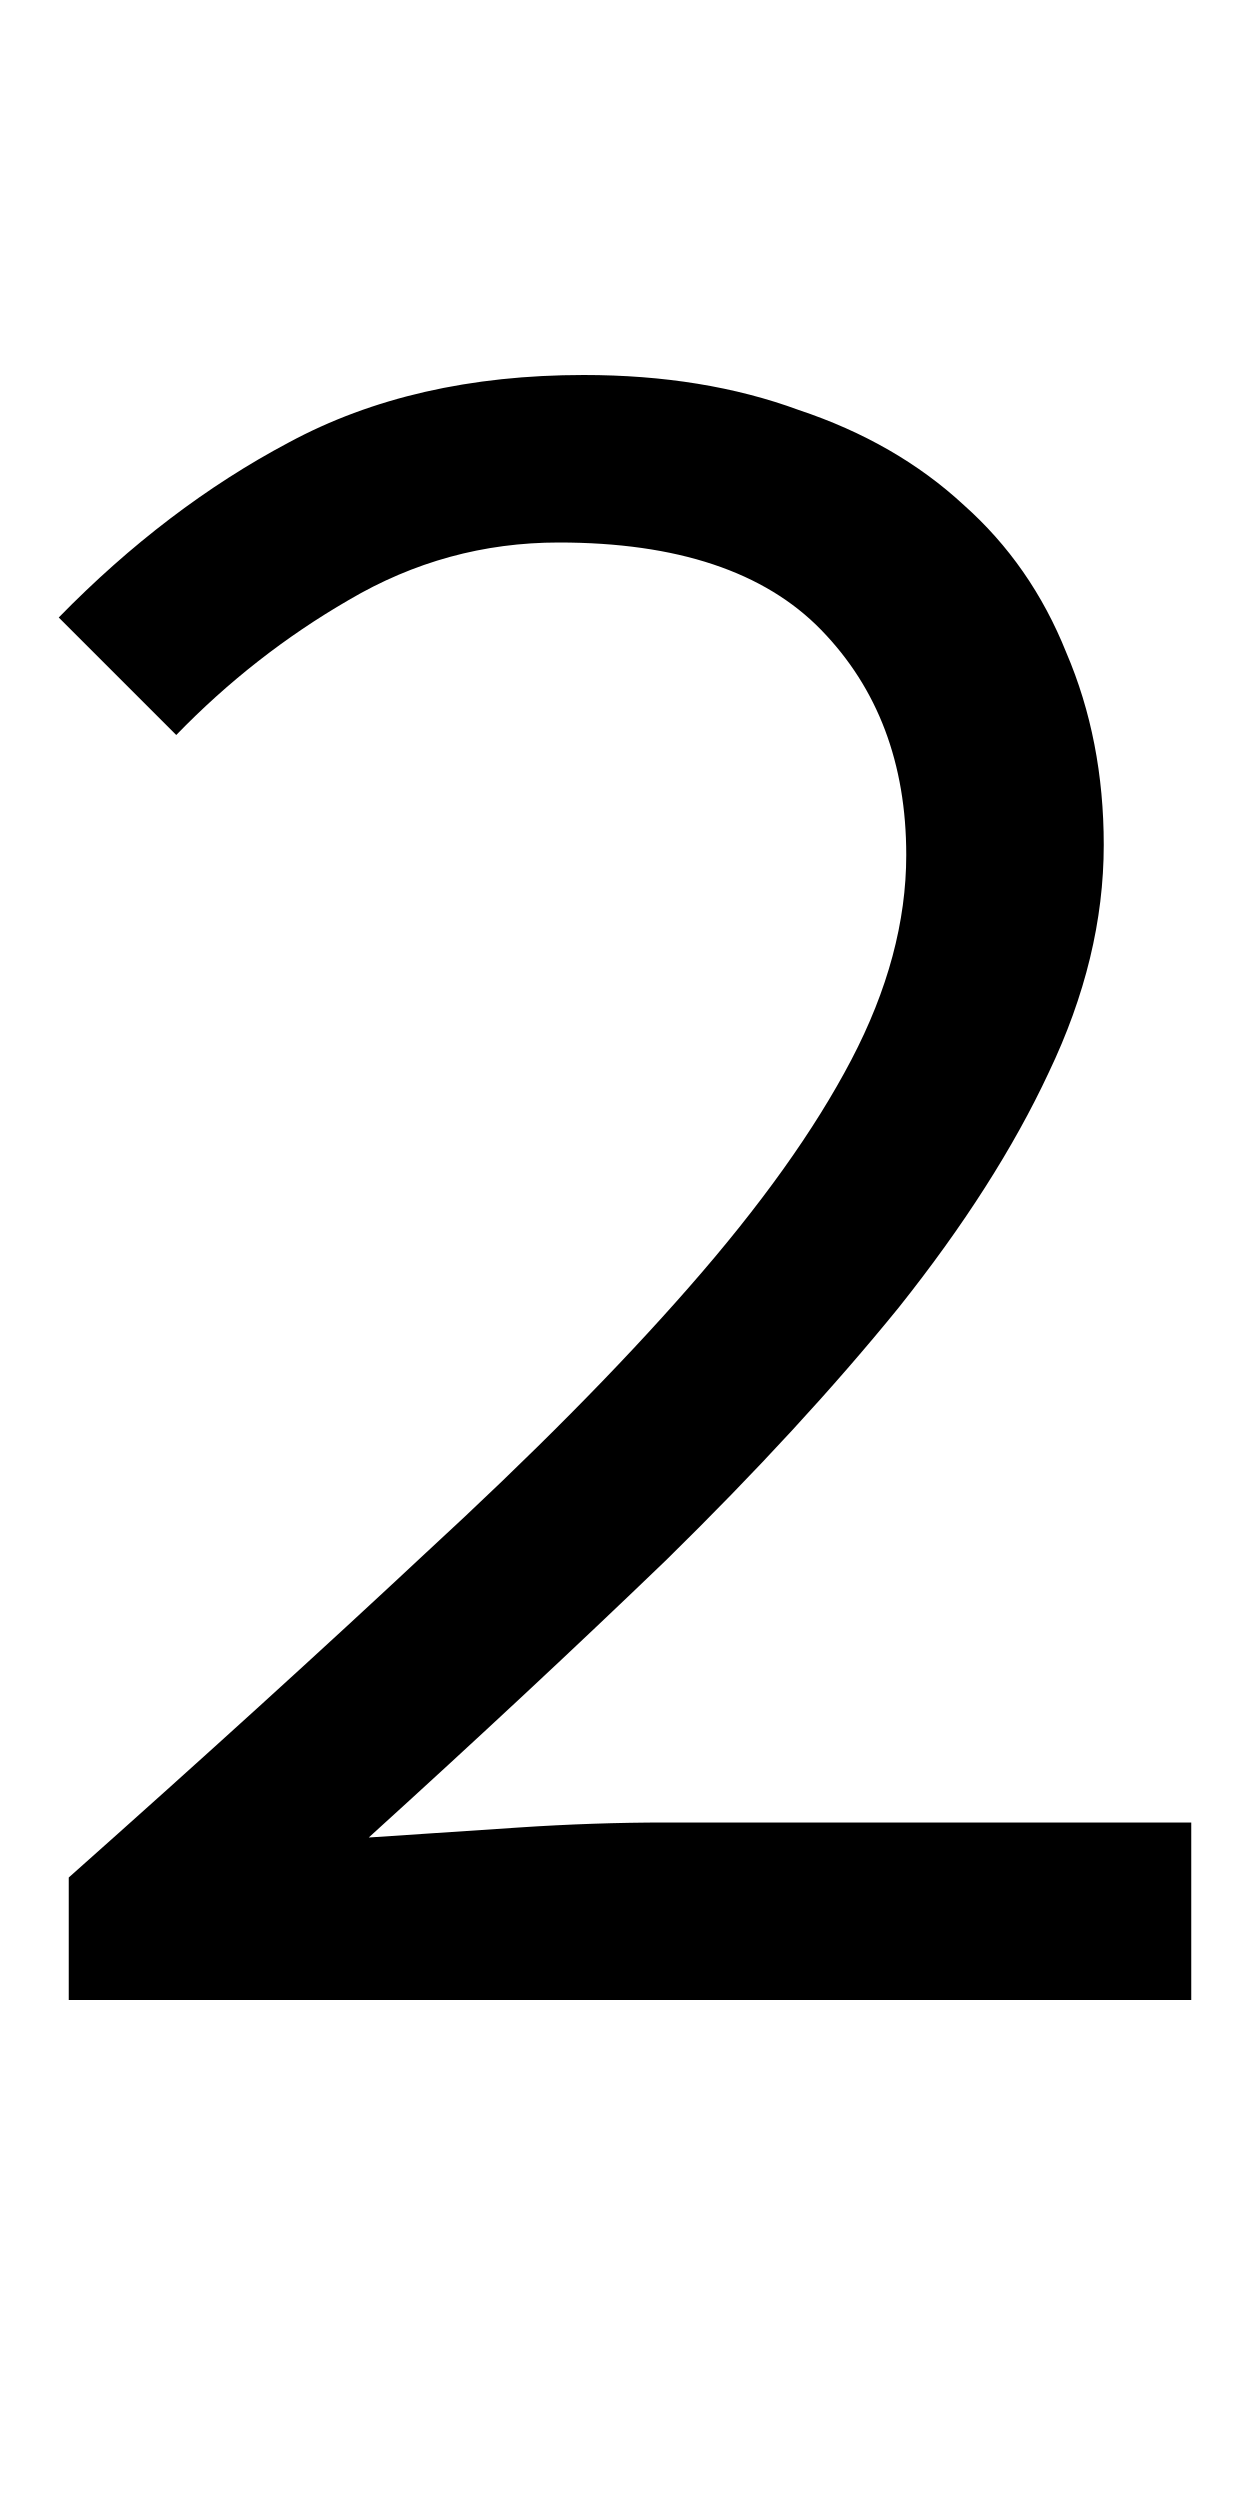
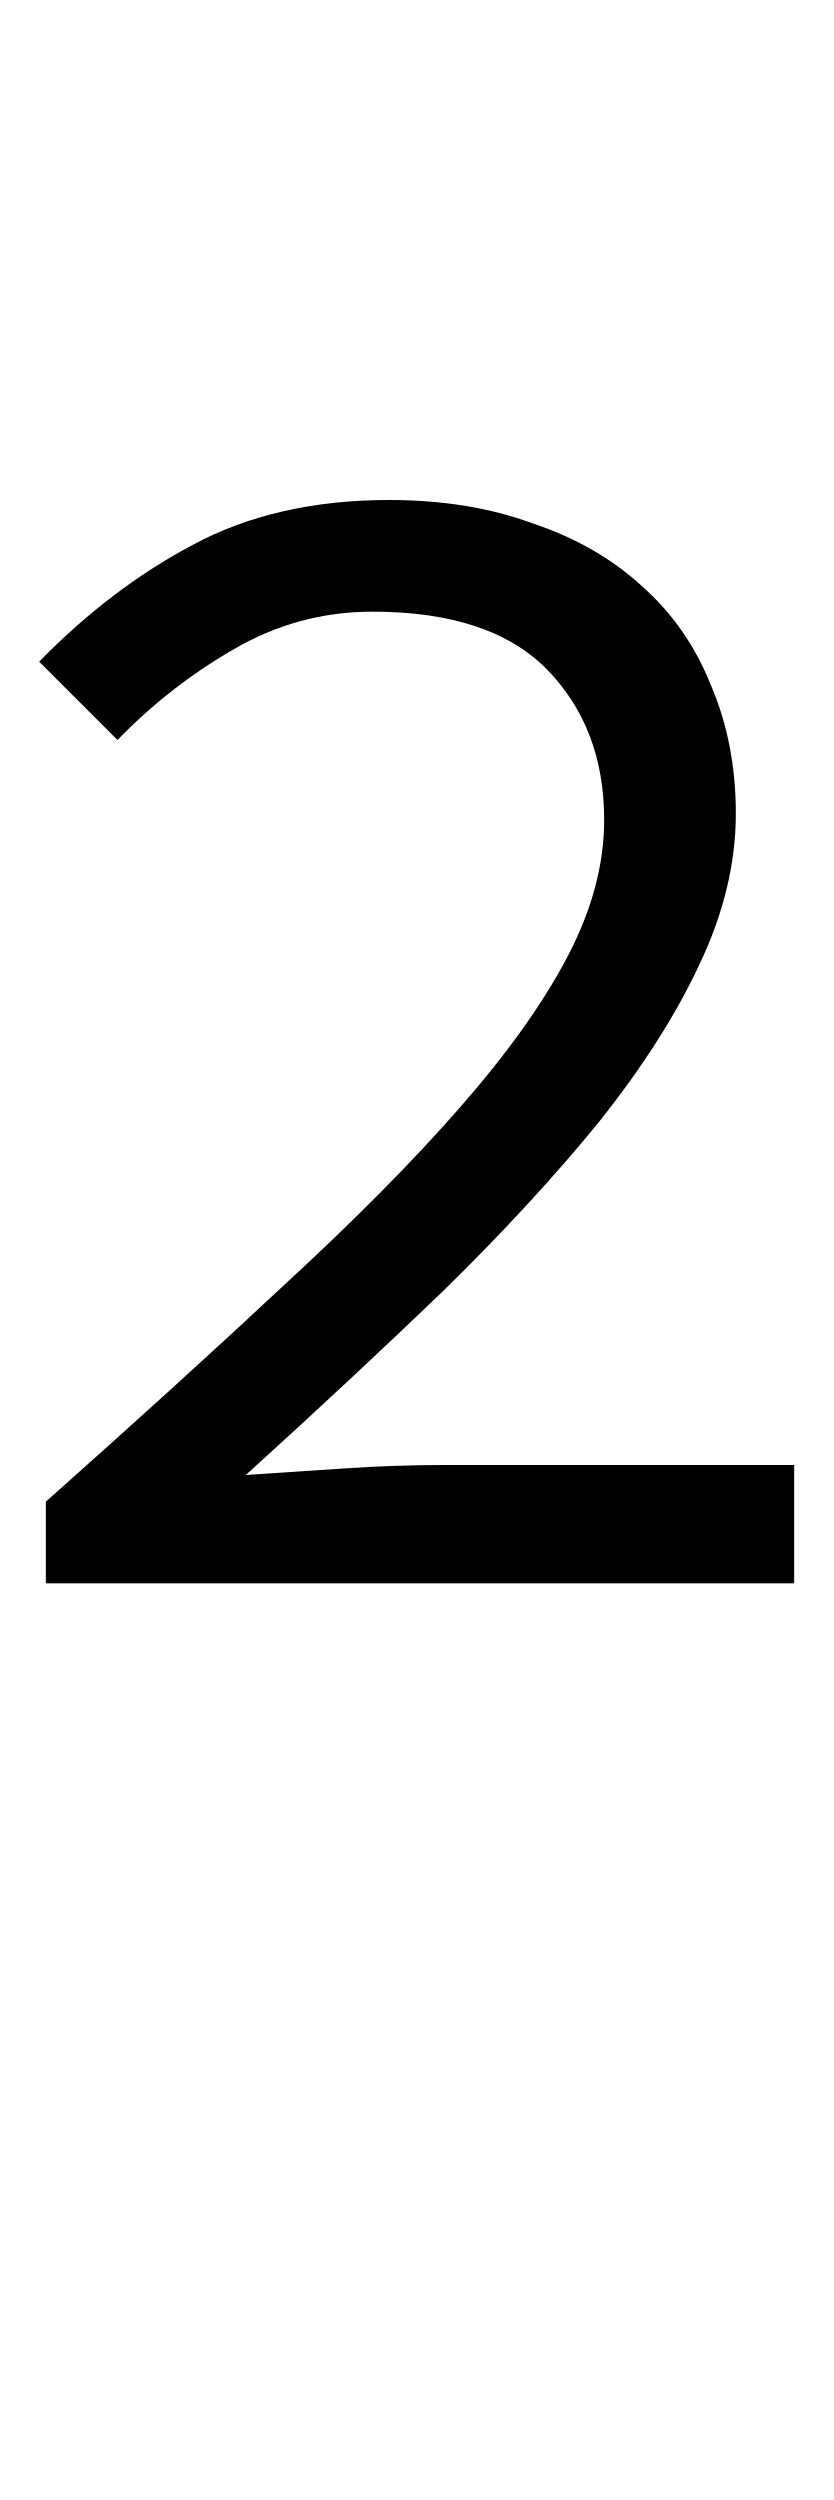
- <svg xmlns="http://www.w3.org/2000/svg" version="1.1" viewBox="0 0 50 100">
-   <g>
-     <g stroke-width=".265" aria-label="2">
-       <path d="m2.75 80v-4.9q8.1-7.2 14.3-13 6.3-5.8 10.5-10.6 4.3-4.9 6.5-9.1t2.2-8.2q0-5.5-3.4-9t-10.5-3.5q-4.5 0-8.4 2.3-3.8 2.2-6.9 5.4l-4.7-4.7q4.3-4.4 9.2-7 5-2.7 11.8-2.7 4.8 0 8.6 1.4 3.9 1.3 6.6 3.8 2.7 2.4 4.1 5.9 1.5 3.5 1.5 7.7 0 4.5-2.2 9.1-2.1 4.5-6 9.4-3.9 4.8-9.3 10.1-5.4 5.2-11.9 11.1 3-.2 6-.4t5.9-.2h21v7.1z" />
-     </g>
-   </g>
+ <svg xmlns="http://www.w3.org/2000/svg" version="1.1" viewBox="0 0 50 150">
+   <path fill="#000" d="m0,15 m2.75 80v-4.9q8.1-7.2 14.3-13 6.3-5.8 10.5-10.6 4.3-4.9 6.5-9.1t2.2-8.2q0-5.5-3.4-9t-10.5-3.5q-4.5 0-8.4 2.3-3.8 2.2-6.9 5.4l-4.7-4.7q4.3-4.4 9.2-7 5-2.7 11.8-2.7 4.8 0 8.6 1.4 3.9 1.3 6.6 3.8 2.7 2.4 4.1 5.9 1.5 3.5 1.5 7.7 0 4.5-2.2 9.1-2.1 4.5-6 9.4-3.9 4.8-9.3 10.1-5.4 5.2-11.9 11.1 3-.2 6-.4t5.9-.2h21v7.1z" />
</svg>
